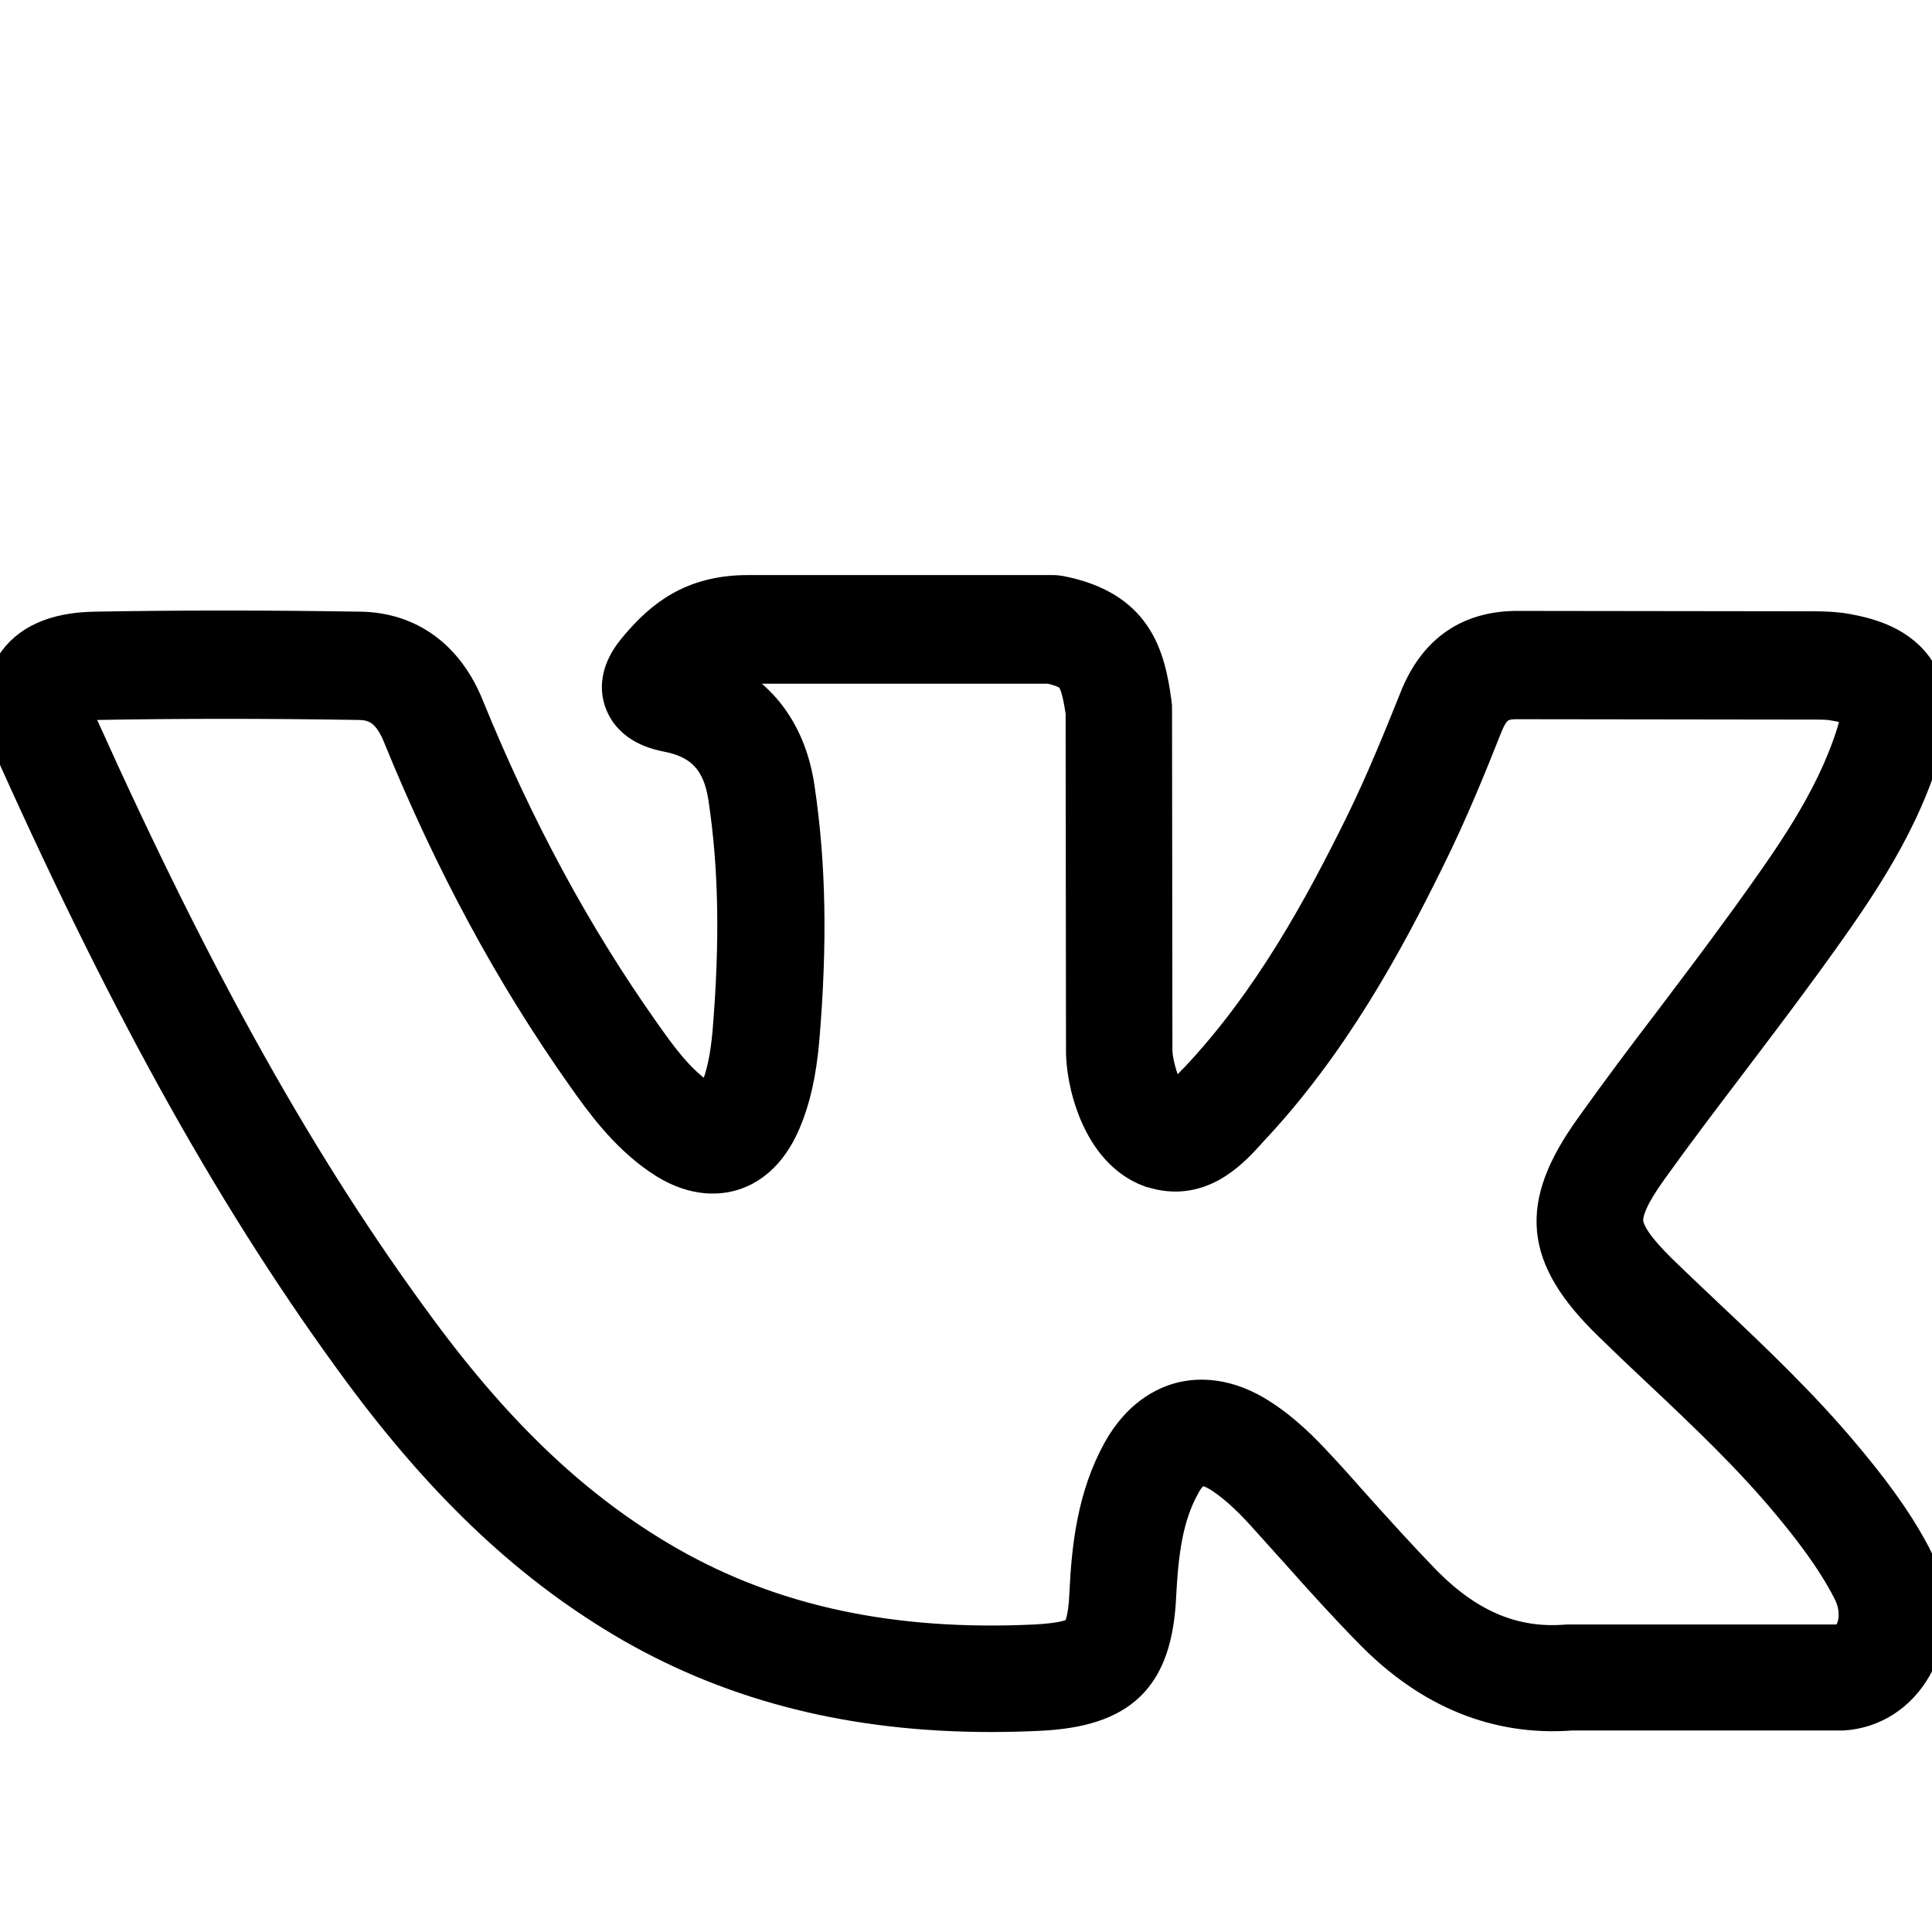
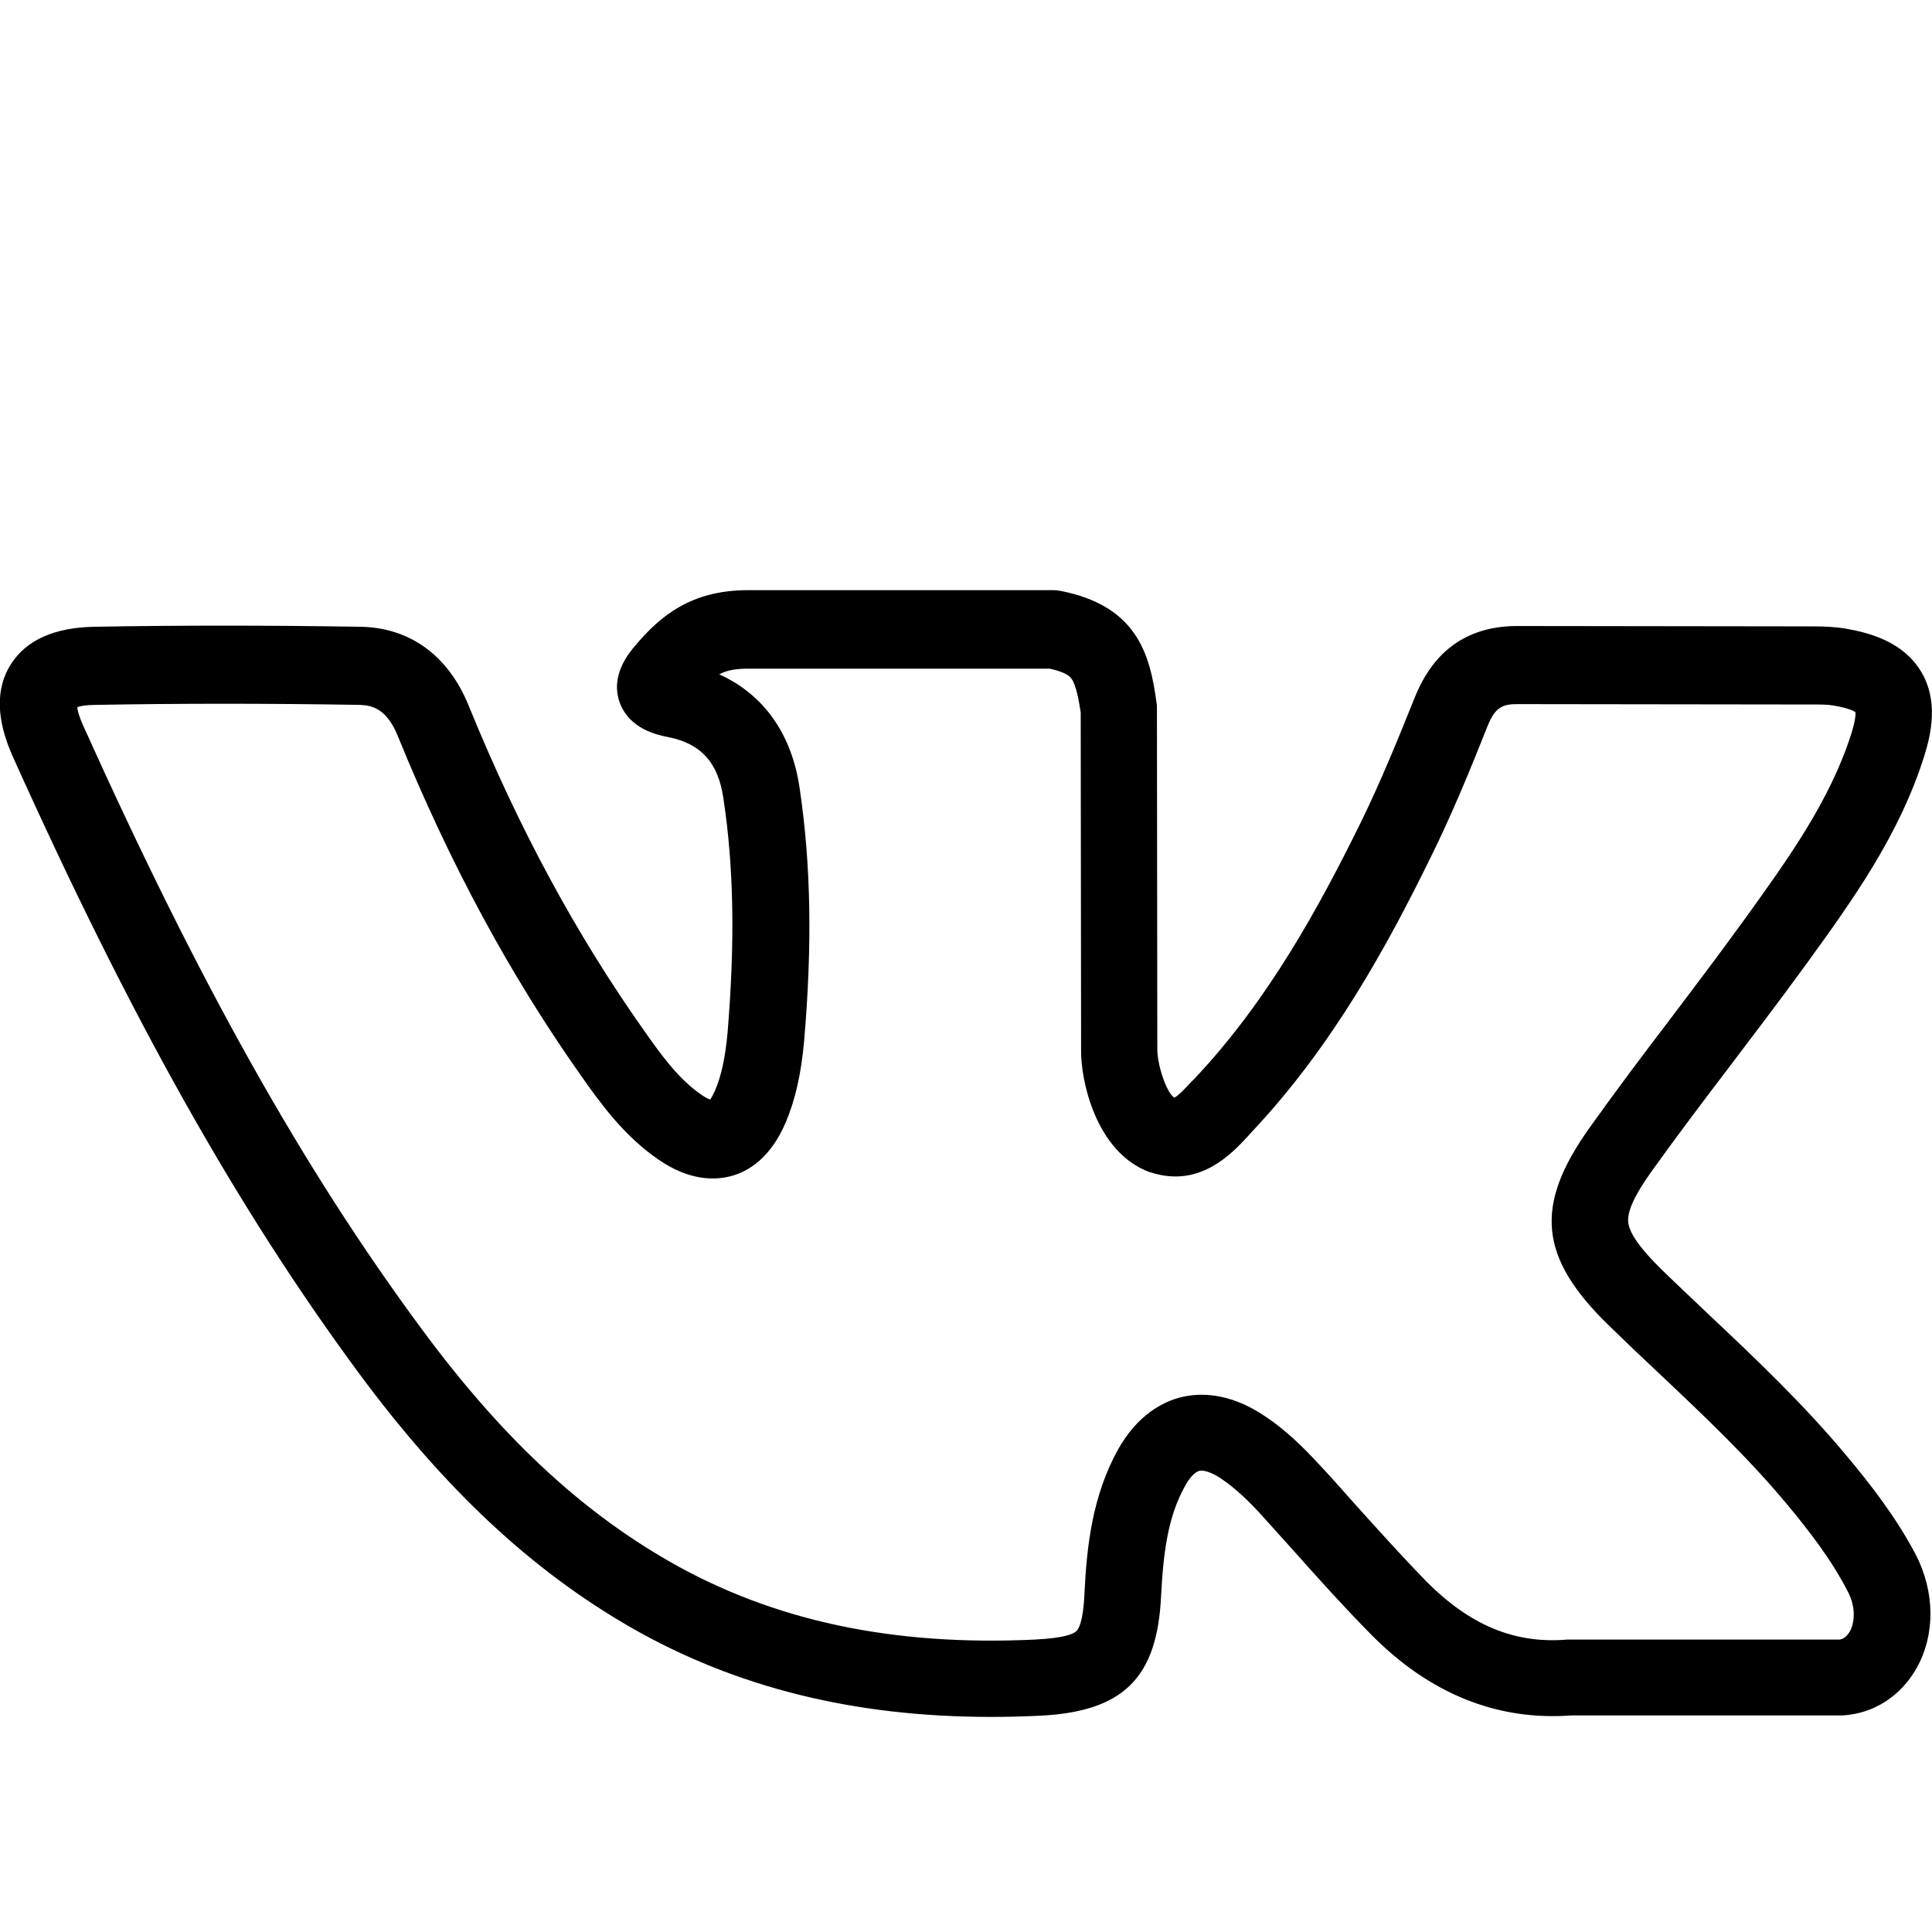
<svg xmlns="http://www.w3.org/2000/svg" viewBox="0 0 512 512">
-   <path d="M489.2 385.6c-11.1-13.3-23.7-25.3-35.9-36.8-4.3-4.1-8.7-8.2-13-12.4-5.7-5.6-8.5-9.6-8.8-12.5s1.7-7.2 6.2-13.5c6.8-9.5 14-19 21-28.2 6.2-8.2 12.6-16.6 18.8-25.1l1.4-1.9c12-16.6 24.4-33.8 31-54.7 1.9-6 3.9-14.9-.9-22.7-4.8-7.8-13.6-10.1-19.8-11.2-3-.5-5.9-.6-8.6-.6l-77.8-.1c-13.5-.2-22.8 6.2-27.9 19-4.1 10.2-8.9 22.1-14.4 33.3-10.7 21.7-24.2 46.7-43.8 67.5l-.9.9c-1.3 1.4-3.5 3.8-4.6 4.3-2.1-1.3-4.6-9-4.5-13v-.3l-.1-89.9c0-.5 0-.9-.1-1.4-1.7-12.8-5.1-25.7-25.4-29.7-.7-.1-1.3-.2-2-.2h-80.9c-15.2 0-23.3 7-29.7 14.5-1.9 2.2-6.8 8.1-4.3 15.2 2.6 7.2 10.2 8.7 12.7 9.2 8.8 1.7 13.4 6.7 14.8 16.2 2.8 18.5 3.1 38.3 1.1 62.3-.6 6.4-1.6 11.3-3.4 15.4-.5 1.1-.9 1.8-1.2 2.2-.5-.2-1.2-.5-2.2-1.2-6.2-4.2-10.9-10.8-15.4-17.2-18-25.5-33.2-53.6-46.4-86-5.4-13.3-15.6-20.7-28.7-20.9-24.9-.4-48-.4-70.5 0-10.6.2-18 3.5-22.1 9.9s-3.9 14.6.4 24.3c31.2 69.4 59.5 119.8 91.8 163.6 22.8 30.8 45.7 52.2 72.1 67.4 27.8 15.9 59.1 23.7 95.4 23.7 4.1 0 8.3-.1 12.6-.3 22.4-1 31.5-9.9 32.5-31.8.6-11.5 1.8-20.9 6.3-29 1.2-2.3 2.7-3.8 3.8-4.1 1.2-.3 3.3.4 5.6 1.9 4.2 2.8 7.9 6.5 10.9 9.8s6.1 6.8 9.1 10.1c6.3 7.1 12.9 14.4 19.8 21.4 15.5 15.8 33.5 23.1 53.3 21.6h71.9c8.2-.5 15.3-5.1 19.5-12.5 5-8.9 4.9-20.2-.2-30.1-5.3-10.1-12.3-19-18.5-26.4zm1 46.8c-1 1.7-2.2 2.1-2.8 2.1h-72c-14 1.2-25.9-3.8-37.5-15.5-6.5-6.7-12.9-13.8-19.1-20.7-3-3.4-6.1-6.9-9.3-10.3-3.9-4.2-8.7-9.1-14.9-13.1-9.2-6-16.9-5.8-21.7-4.6-4.7 1.2-11.5 4.6-16.7 14-6.7 12.2-8.2 25.4-8.8 37.9-.3 7.6-1.6 9.6-2.2 10.1-.7.7-3.1 1.8-10.9 2.2-37.8 1.8-69.5-5-96.9-20.7-23.9-13.7-44.8-33.3-65.8-61.8-31.4-42.5-59-91.8-89.6-159.8-1.1-2.5-1.5-4-1.5-4.8.8-.3 2.3-.6 5-.6 22.2-.4 45.1-.4 69.8 0 3.4.1 7.2 1.1 10.1 8.2 13.8 33.9 29.7 63.3 48.6 90.1 5 7.1 11.3 15.9 20.5 22.2 8.4 5.8 15.3 5.5 19.5 4.3 4.3-1.2 10.2-4.7 14.2-14.1 2.6-6.1 4.1-12.9 4.9-21.6 2.2-25.7 1.8-47-1.2-67.1-2.1-14.4-9.6-24.8-21.3-30.1 2.1-1.1 4.4-1.5 7.7-1.5h79.9c4.5 1 5.4 2.2 5.7 2.6 1.3 1.7 2 5.8 2.5 9l.1 89.1c-.2 8.5 4 27.5 18.1 32.7.1 0 .2.1.4.1 12.9 4.2 21.4-4.9 25.9-9.8l.8-.9c21.5-22.8 36-49.5 47.3-72.5 5.9-11.9 10.9-24.2 15.1-34.8 2.1-5.3 4-6.2 8.6-6.1h.2l77.9.1c1.8 0 3.7 0 5.2.3 3.7.6 5.2 1.4 5.7 1.7.1.6 0 2.3-1.1 5.8-5.7 17.8-16.6 32.9-28.1 48.9l-1.4 1.9c-6 8.3-12.4 16.7-18.5 24.8-7.1 9.3-14.4 19-21.3 28.7-14.8 20.7-13.5 34.4 5 52.4 4.4 4.3 8.8 8.5 13.2 12.6 12.3 11.6 23.9 22.6 34.2 35 5.4 6.5 11.6 14.4 16 23 2.3 4.4 1.7 8.5.5 10.6z" stroke="#000" stroke-width="8" stroke-miterlimit="10" />
+   <path d="M489.2 385.6c-11.1-13.3-23.7-25.3-35.9-36.8-4.3-4.1-8.7-8.2-13-12.4-5.7-5.6-8.5-9.6-8.8-12.5s1.7-7.2 6.2-13.5c6.8-9.5 14-19 21-28.2 6.2-8.2 12.6-16.6 18.8-25.1l1.4-1.9c12-16.6 24.4-33.8 31-54.7 1.9-6 3.9-14.9-.9-22.7-4.8-7.8-13.6-10.1-19.8-11.2-3-.5-5.9-.6-8.6-.6l-77.8-.1c-13.5-.2-22.8 6.2-27.9 19-4.1 10.2-8.9 22.1-14.4 33.3-10.7 21.7-24.2 46.7-43.8 67.5l-.9.9c-1.3 1.4-3.5 3.8-4.6 4.3-2.1-1.3-4.6-9-4.5-13v-.3l-.1-89.9c0-.5 0-.9-.1-1.4-1.7-12.8-5.1-25.7-25.4-29.7-.7-.1-1.3-.2-2-.2h-80.9c-15.2 0-23.3 7-29.7 14.5-1.9 2.2-6.8 8.1-4.3 15.2 2.6 7.2 10.2 8.7 12.7 9.2 8.8 1.7 13.4 6.7 14.8 16.2 2.8 18.5 3.1 38.3 1.1 62.3-.6 6.4-1.6 11.3-3.4 15.4-.5 1.1-.9 1.8-1.2 2.2-.5-.2-1.2-.5-2.2-1.2-6.2-4.2-10.9-10.8-15.4-17.2-18-25.5-33.2-53.6-46.4-86-5.4-13.3-15.6-20.7-28.7-20.9-24.9-.4-48-.4-70.5 0-10.6.2-18 3.5-22.1 9.9s-3.9 14.6.4 24.3c31.2 69.4 59.5 119.8 91.8 163.6 22.8 30.8 45.7 52.2 72.1 67.4 27.8 15.9 59.1 23.7 95.4 23.7 4.1 0 8.3-.1 12.6-.3 22.4-1 31.5-9.9 32.5-31.8.6-11.5 1.8-20.9 6.3-29 1.2-2.3 2.7-3.8 3.8-4.1 1.2-.3 3.3.4 5.6 1.9 4.2 2.8 7.9 6.5 10.9 9.8s6.1 6.8 9.1 10.1c6.3 7.1 12.9 14.4 19.8 21.4 15.5 15.8 33.5 23.1 53.3 21.6h71.9c8.2-.5 15.3-5.1 19.5-12.5 5-8.9 4.9-20.2-.2-30.1-5.3-10.1-12.3-19-18.5-26.4zm1 46.8c-1 1.7-2.2 2.1-2.8 2.1h-72c-14 1.2-25.9-3.8-37.5-15.5-6.5-6.7-12.9-13.8-19.1-20.7-3-3.4-6.1-6.9-9.3-10.3-3.9-4.2-8.7-9.1-14.9-13.1-9.2-6-16.9-5.8-21.7-4.6-4.7 1.2-11.5 4.6-16.7 14-6.7 12.2-8.2 25.4-8.8 37.9-.3 7.6-1.6 9.6-2.2 10.1-.7.7-3.1 1.8-10.9 2.2-37.8 1.8-69.5-5-96.9-20.7-23.9-13.7-44.8-33.3-65.8-61.8-31.4-42.5-59-91.8-89.6-159.8-1.1-2.5-1.5-4-1.5-4.8.8-.3 2.3-.6 5-.6 22.2-.4 45.1-.4 69.8 0 3.4.1 7.2 1.1 10.1 8.2 13.8 33.9 29.7 63.3 48.6 90.1 5 7.1 11.3 15.9 20.5 22.2 8.4 5.8 15.3 5.5 19.5 4.3 4.3-1.2 10.2-4.7 14.2-14.1 2.6-6.1 4.1-12.9 4.9-21.6 2.2-25.7 1.8-47-1.2-67.1-2.1-14.4-9.6-24.8-21.3-30.1 2.1-1.1 4.4-1.5 7.7-1.5h79.9c4.5 1 5.4 2.2 5.7 2.6 1.3 1.7 2 5.8 2.5 9l.1 89.1c-.2 8.5 4 27.5 18.1 32.7.1 0 .2.1.4.1 12.9 4.2 21.4-4.9 25.9-9.8l.8-.9c21.5-22.8 36-49.5 47.3-72.5 5.9-11.9 10.9-24.2 15.1-34.8 2.1-5.3 4-6.2 8.6-6.1h.2l77.9.1c1.8 0 3.7 0 5.2.3 3.7.6 5.2 1.4 5.7 1.7.1.6 0 2.3-1.1 5.8-5.7 17.8-16.6 32.9-28.1 48.9l-1.4 1.9c-6 8.3-12.4 16.7-18.5 24.8-7.1 9.3-14.4 19-21.3 28.7-14.8 20.7-13.5 34.4 5 52.4 4.4 4.3 8.8 8.5 13.2 12.6 12.3 11.6 23.9 22.6 34.2 35 5.4 6.5 11.6 14.4 16 23 2.3 4.4 1.7 8.5.5 10.6z" stroke-width="8" stroke-miterlimit="10" />
</svg>
